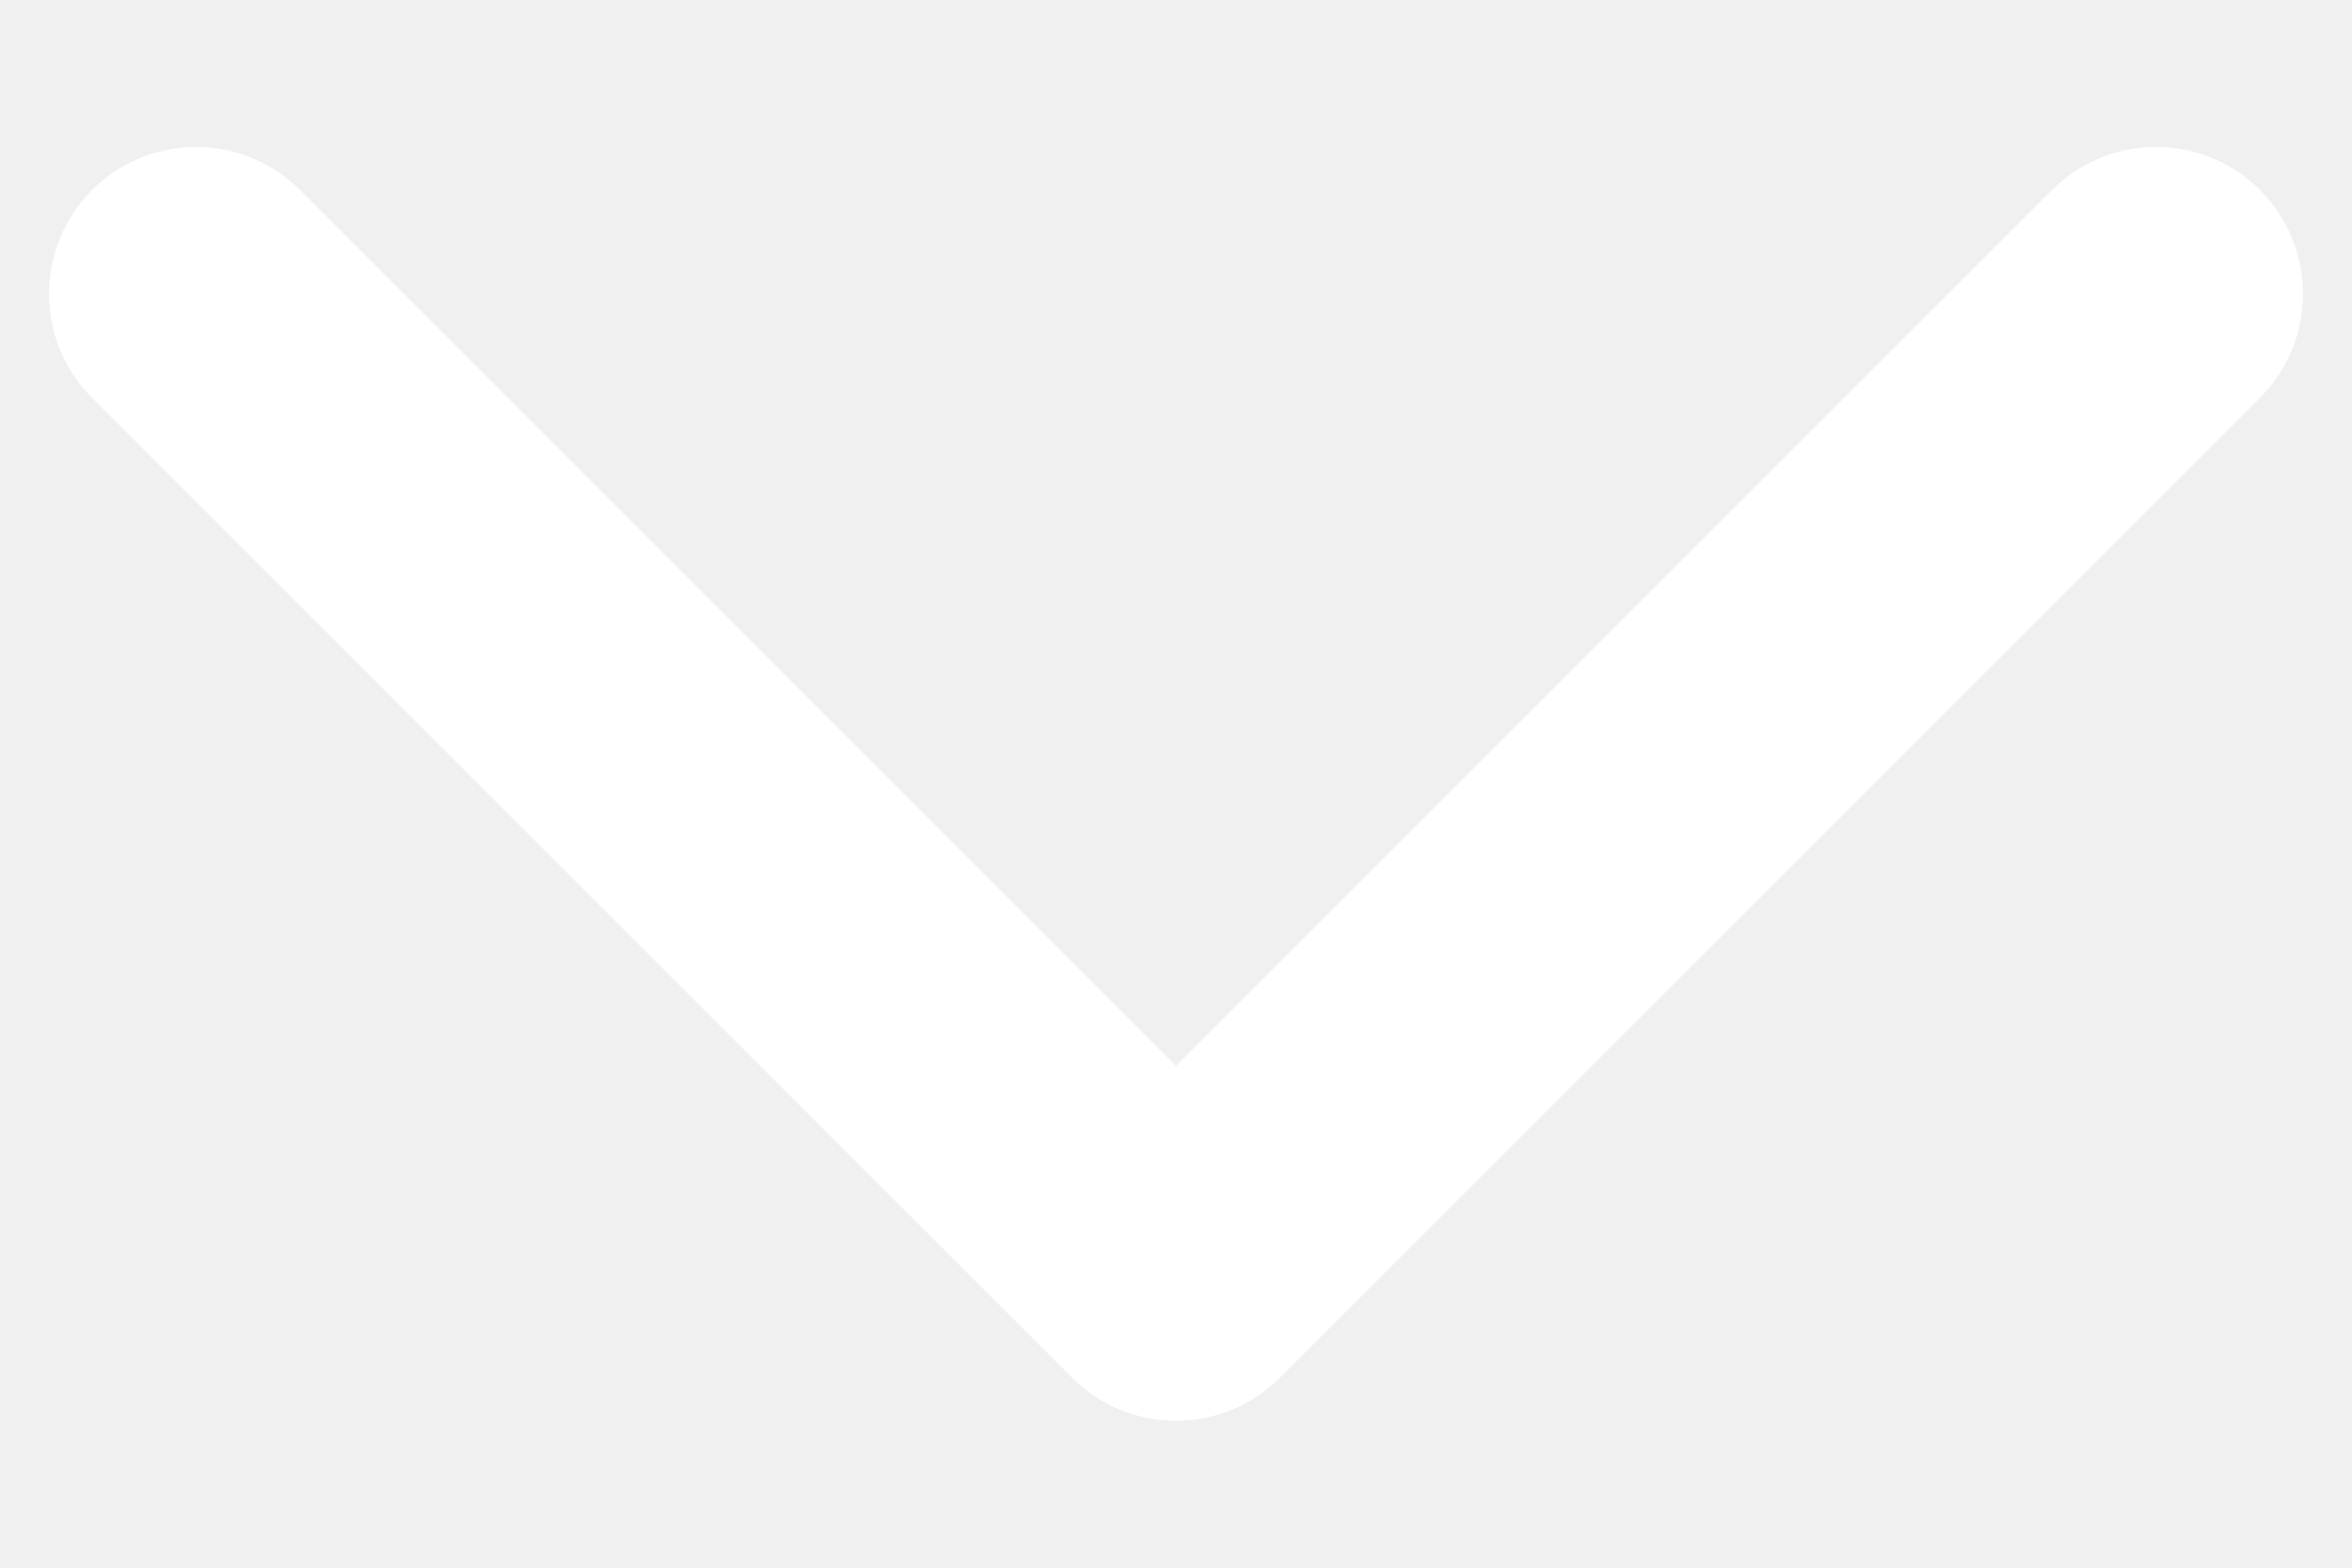
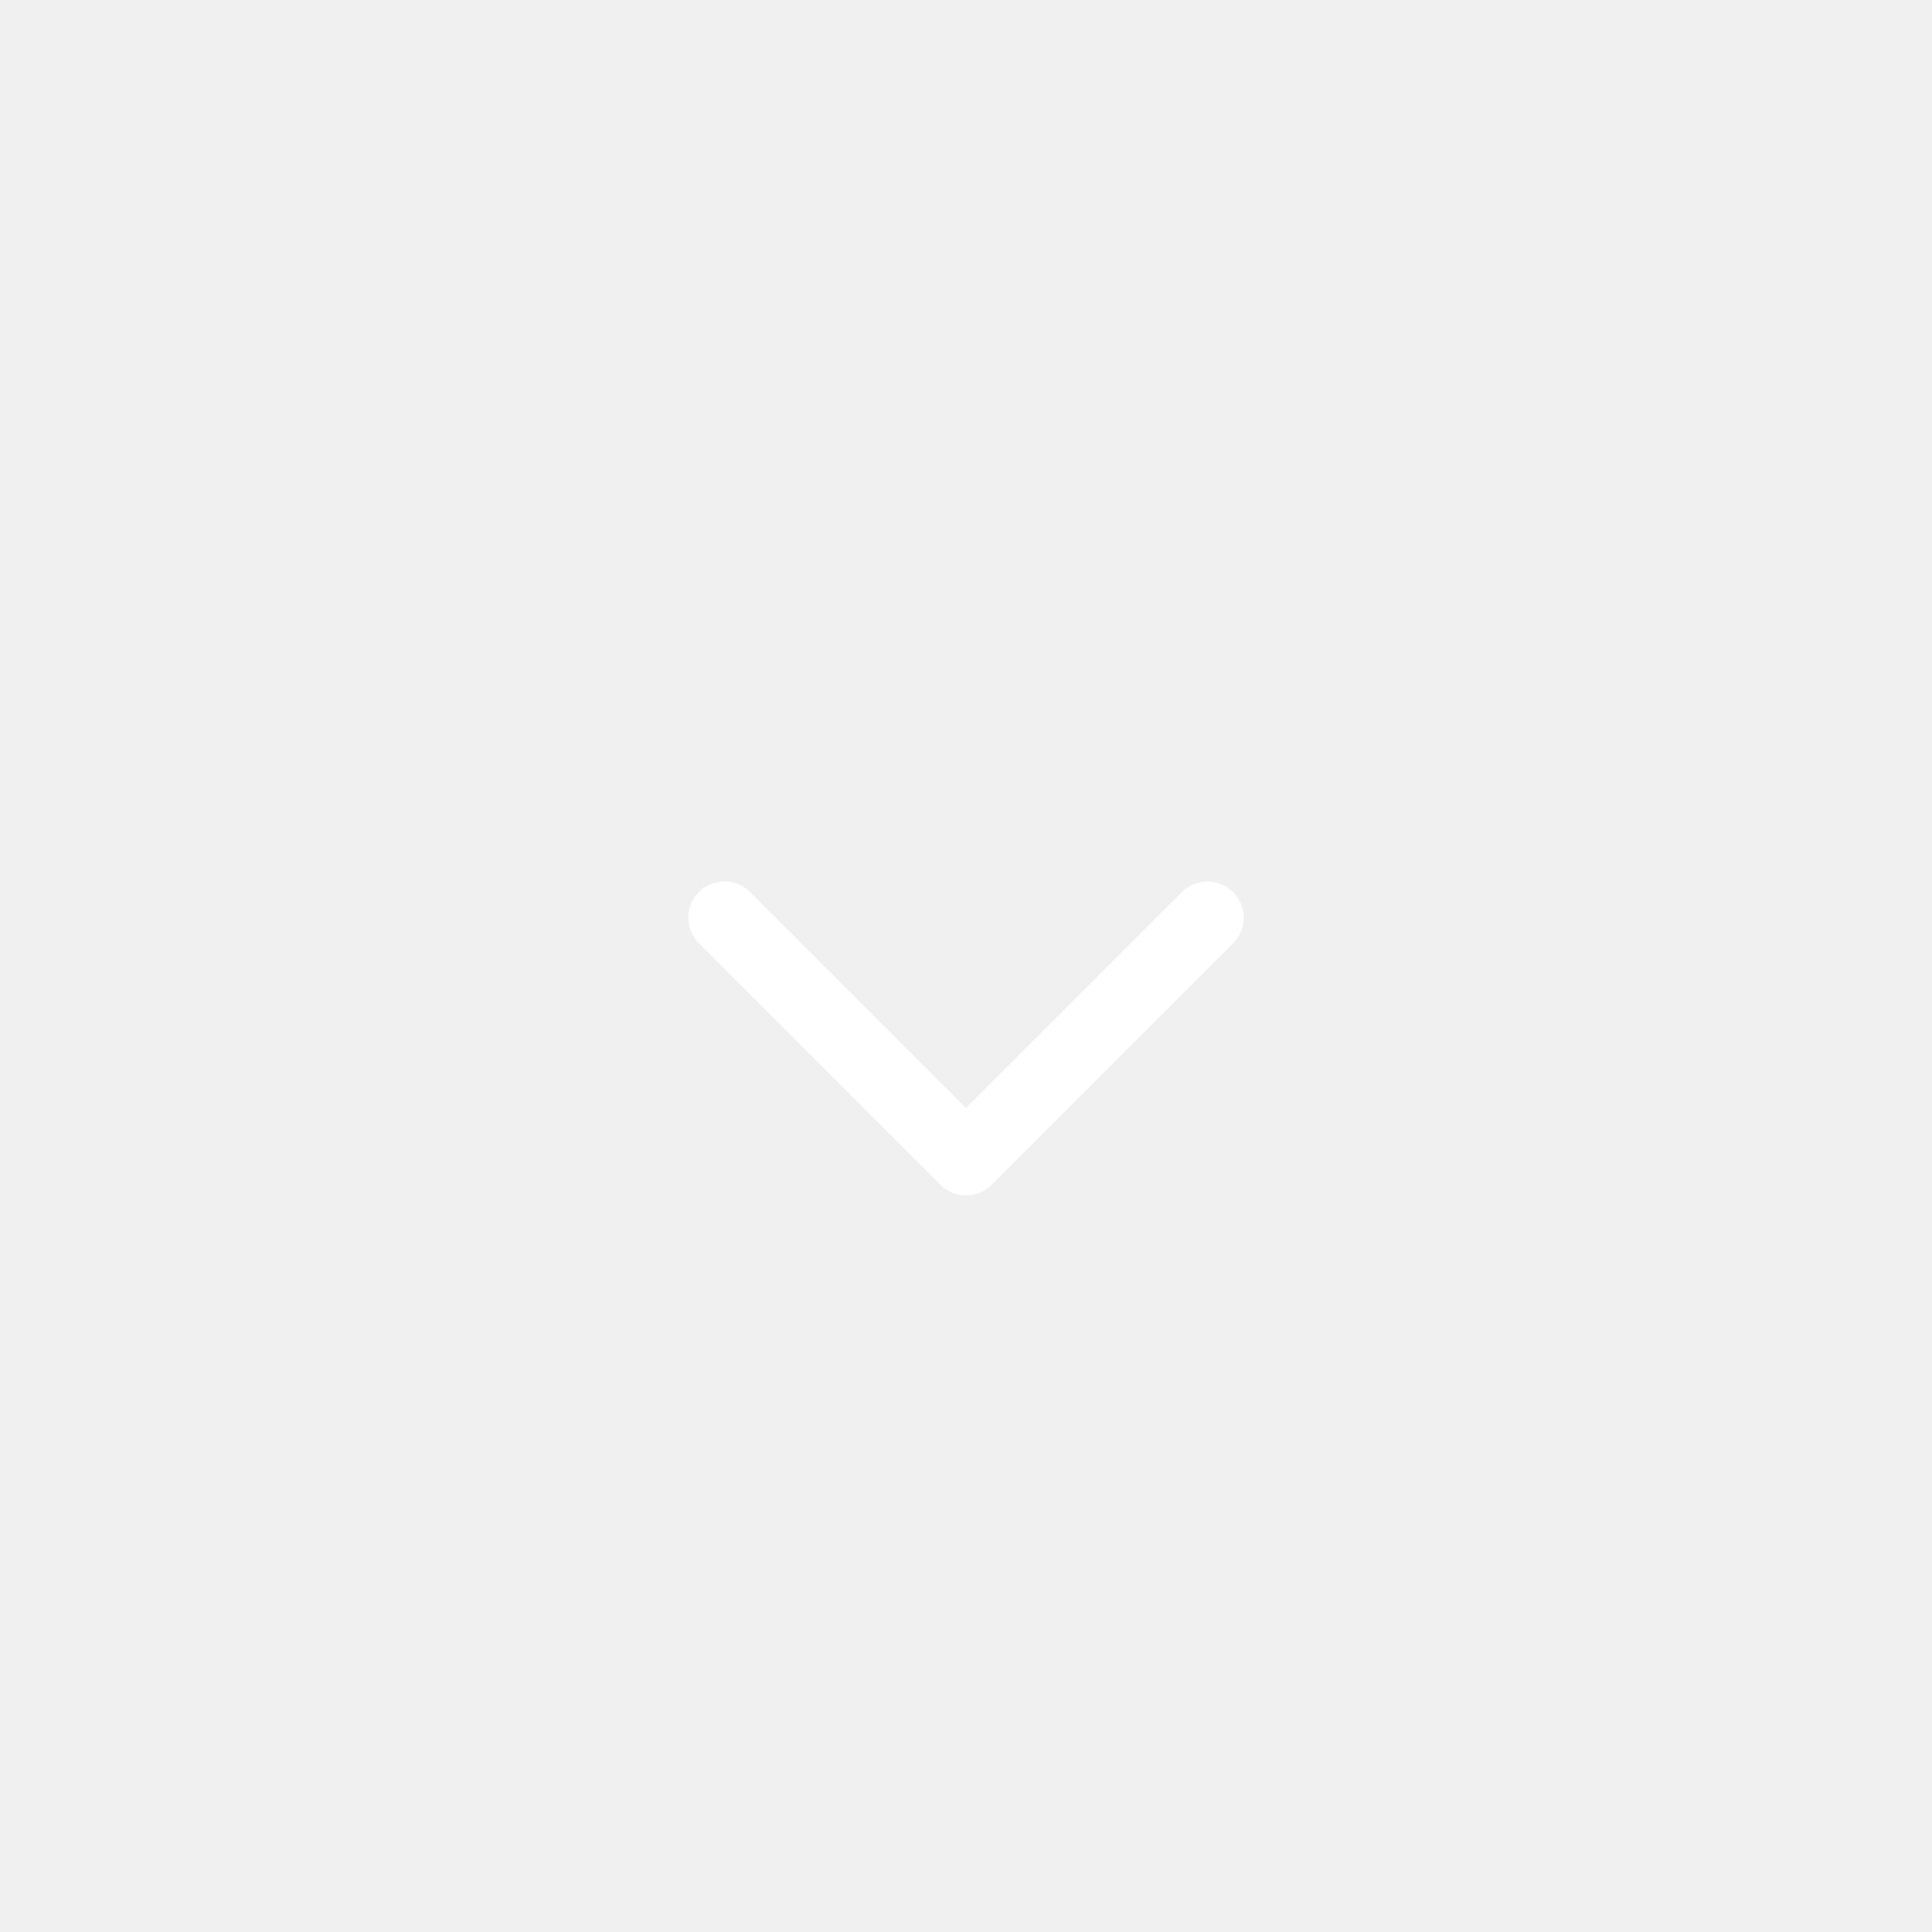
- <svg xmlns="http://www.w3.org/2000/svg" width="12" height="8" viewBox="0 0 12 8" fill="none">
-   <path d="M1 1.5L6 6.5L11 1.5" stroke="white" stroke-width="1.5" stroke-linecap="round" stroke-linejoin="round" />
+ <svg xmlns="http://www.w3.org/2000/svg" width="40" height="40" viewBox="0 0 40 40" fill="none">
+   <path d="M15 19L20 24L25 19" stroke="white" stroke-width="1.5" stroke-linecap="round" stroke-linejoin="round" />
</svg>
